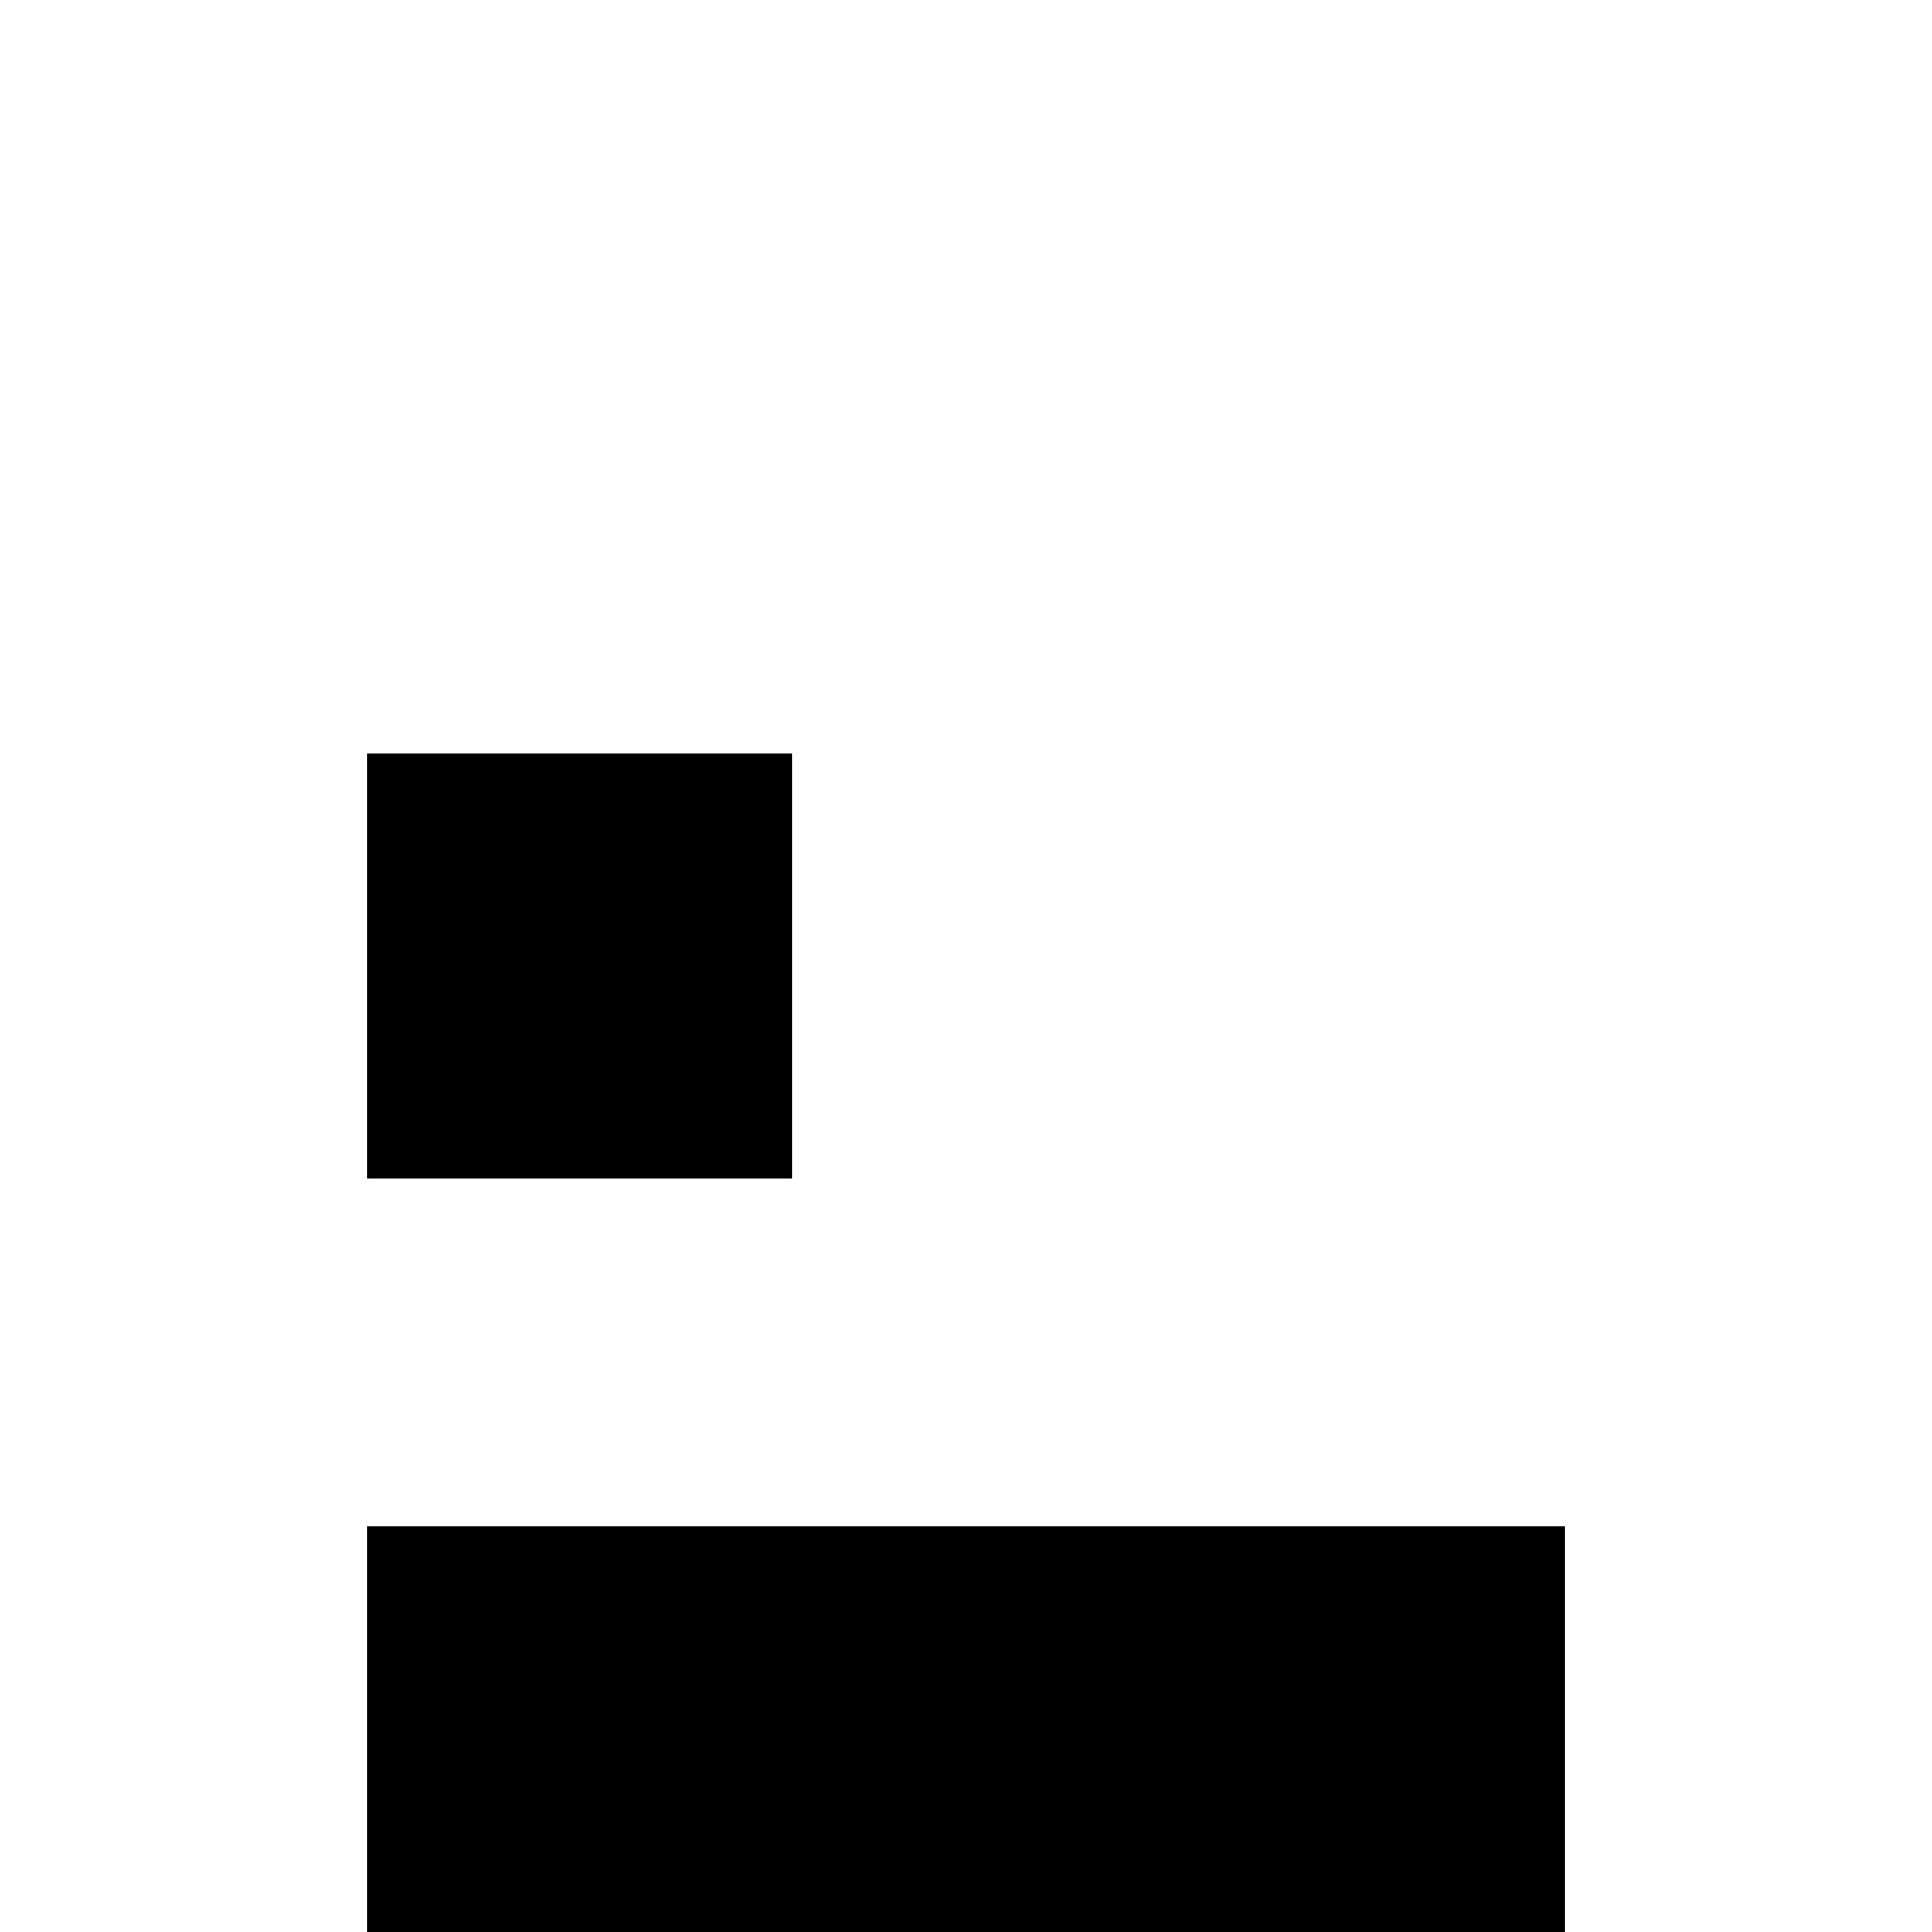
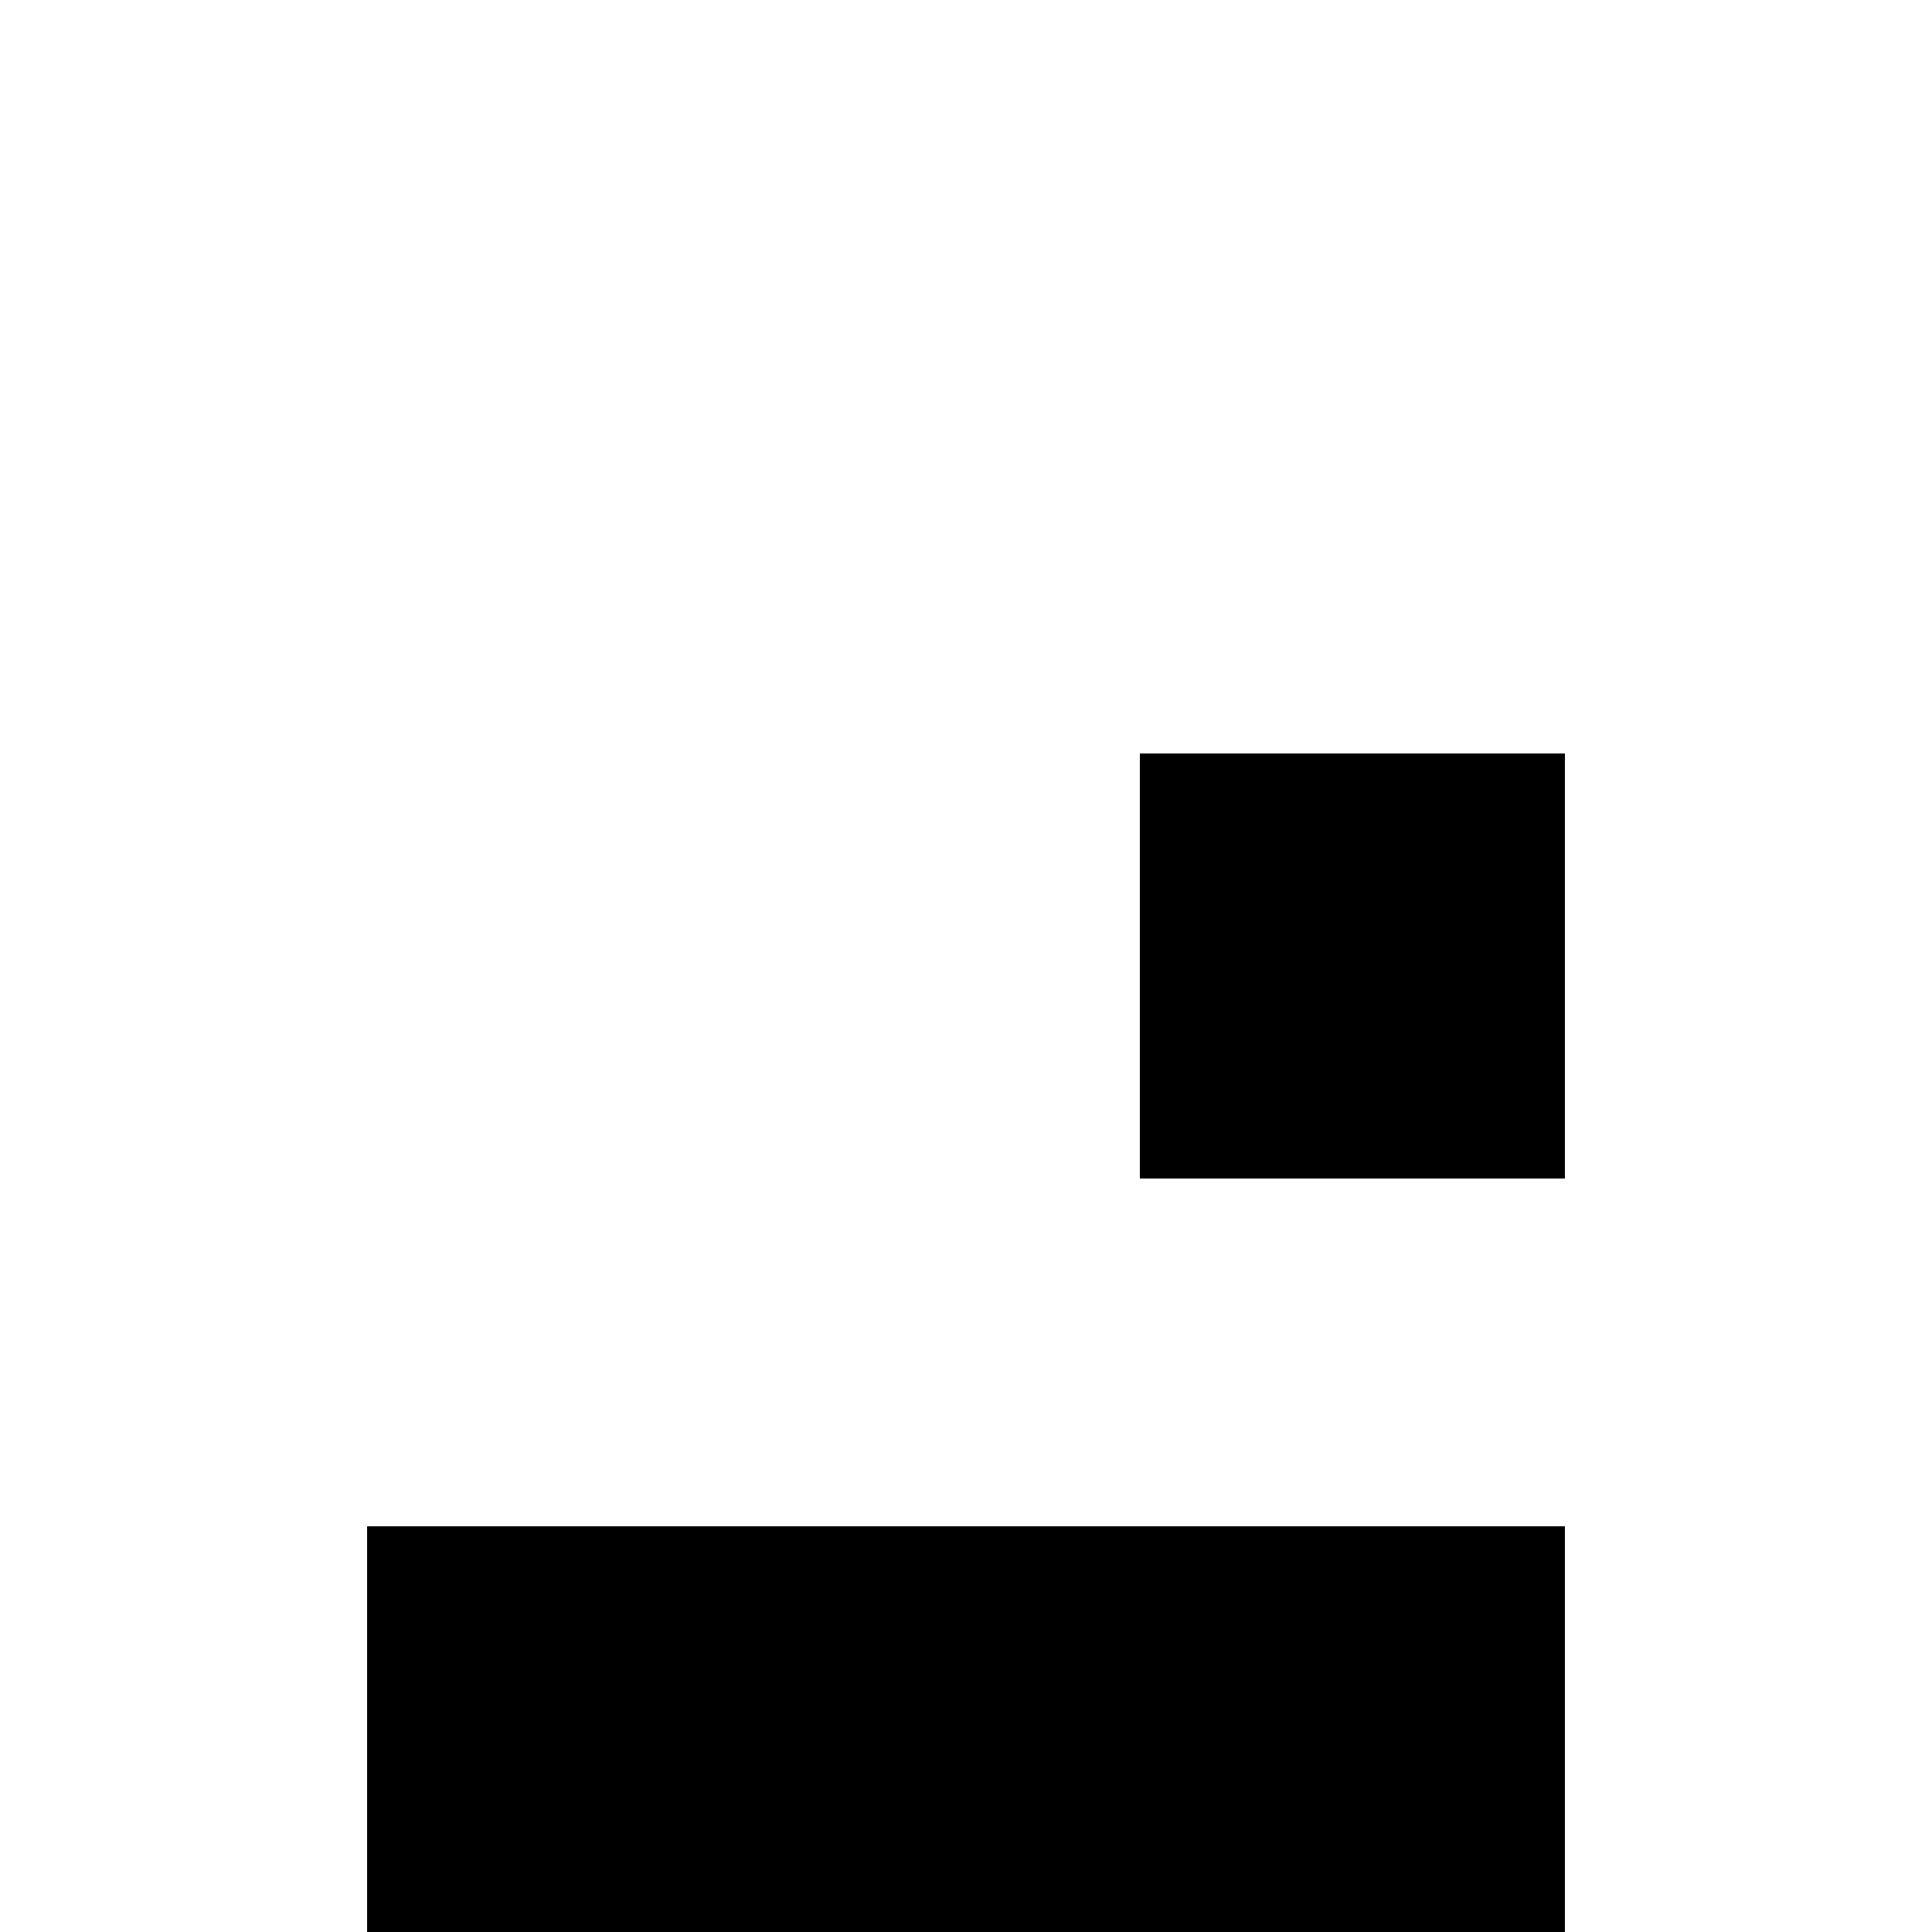
<svg xmlns="http://www.w3.org/2000/svg" viewBox="0 0 50 50" fill="transparent">
-   <rect x="10" y="20" width="10" height="10" stroke="#000000" fill="#000000" />
+   <rect x="30" y="20" width="10" height="10" stroke="#000000" fill="#000000" />
  <rect x="10" y="40" width="30" height="10" stroke="#000000" fill="#000000" />
</svg>
